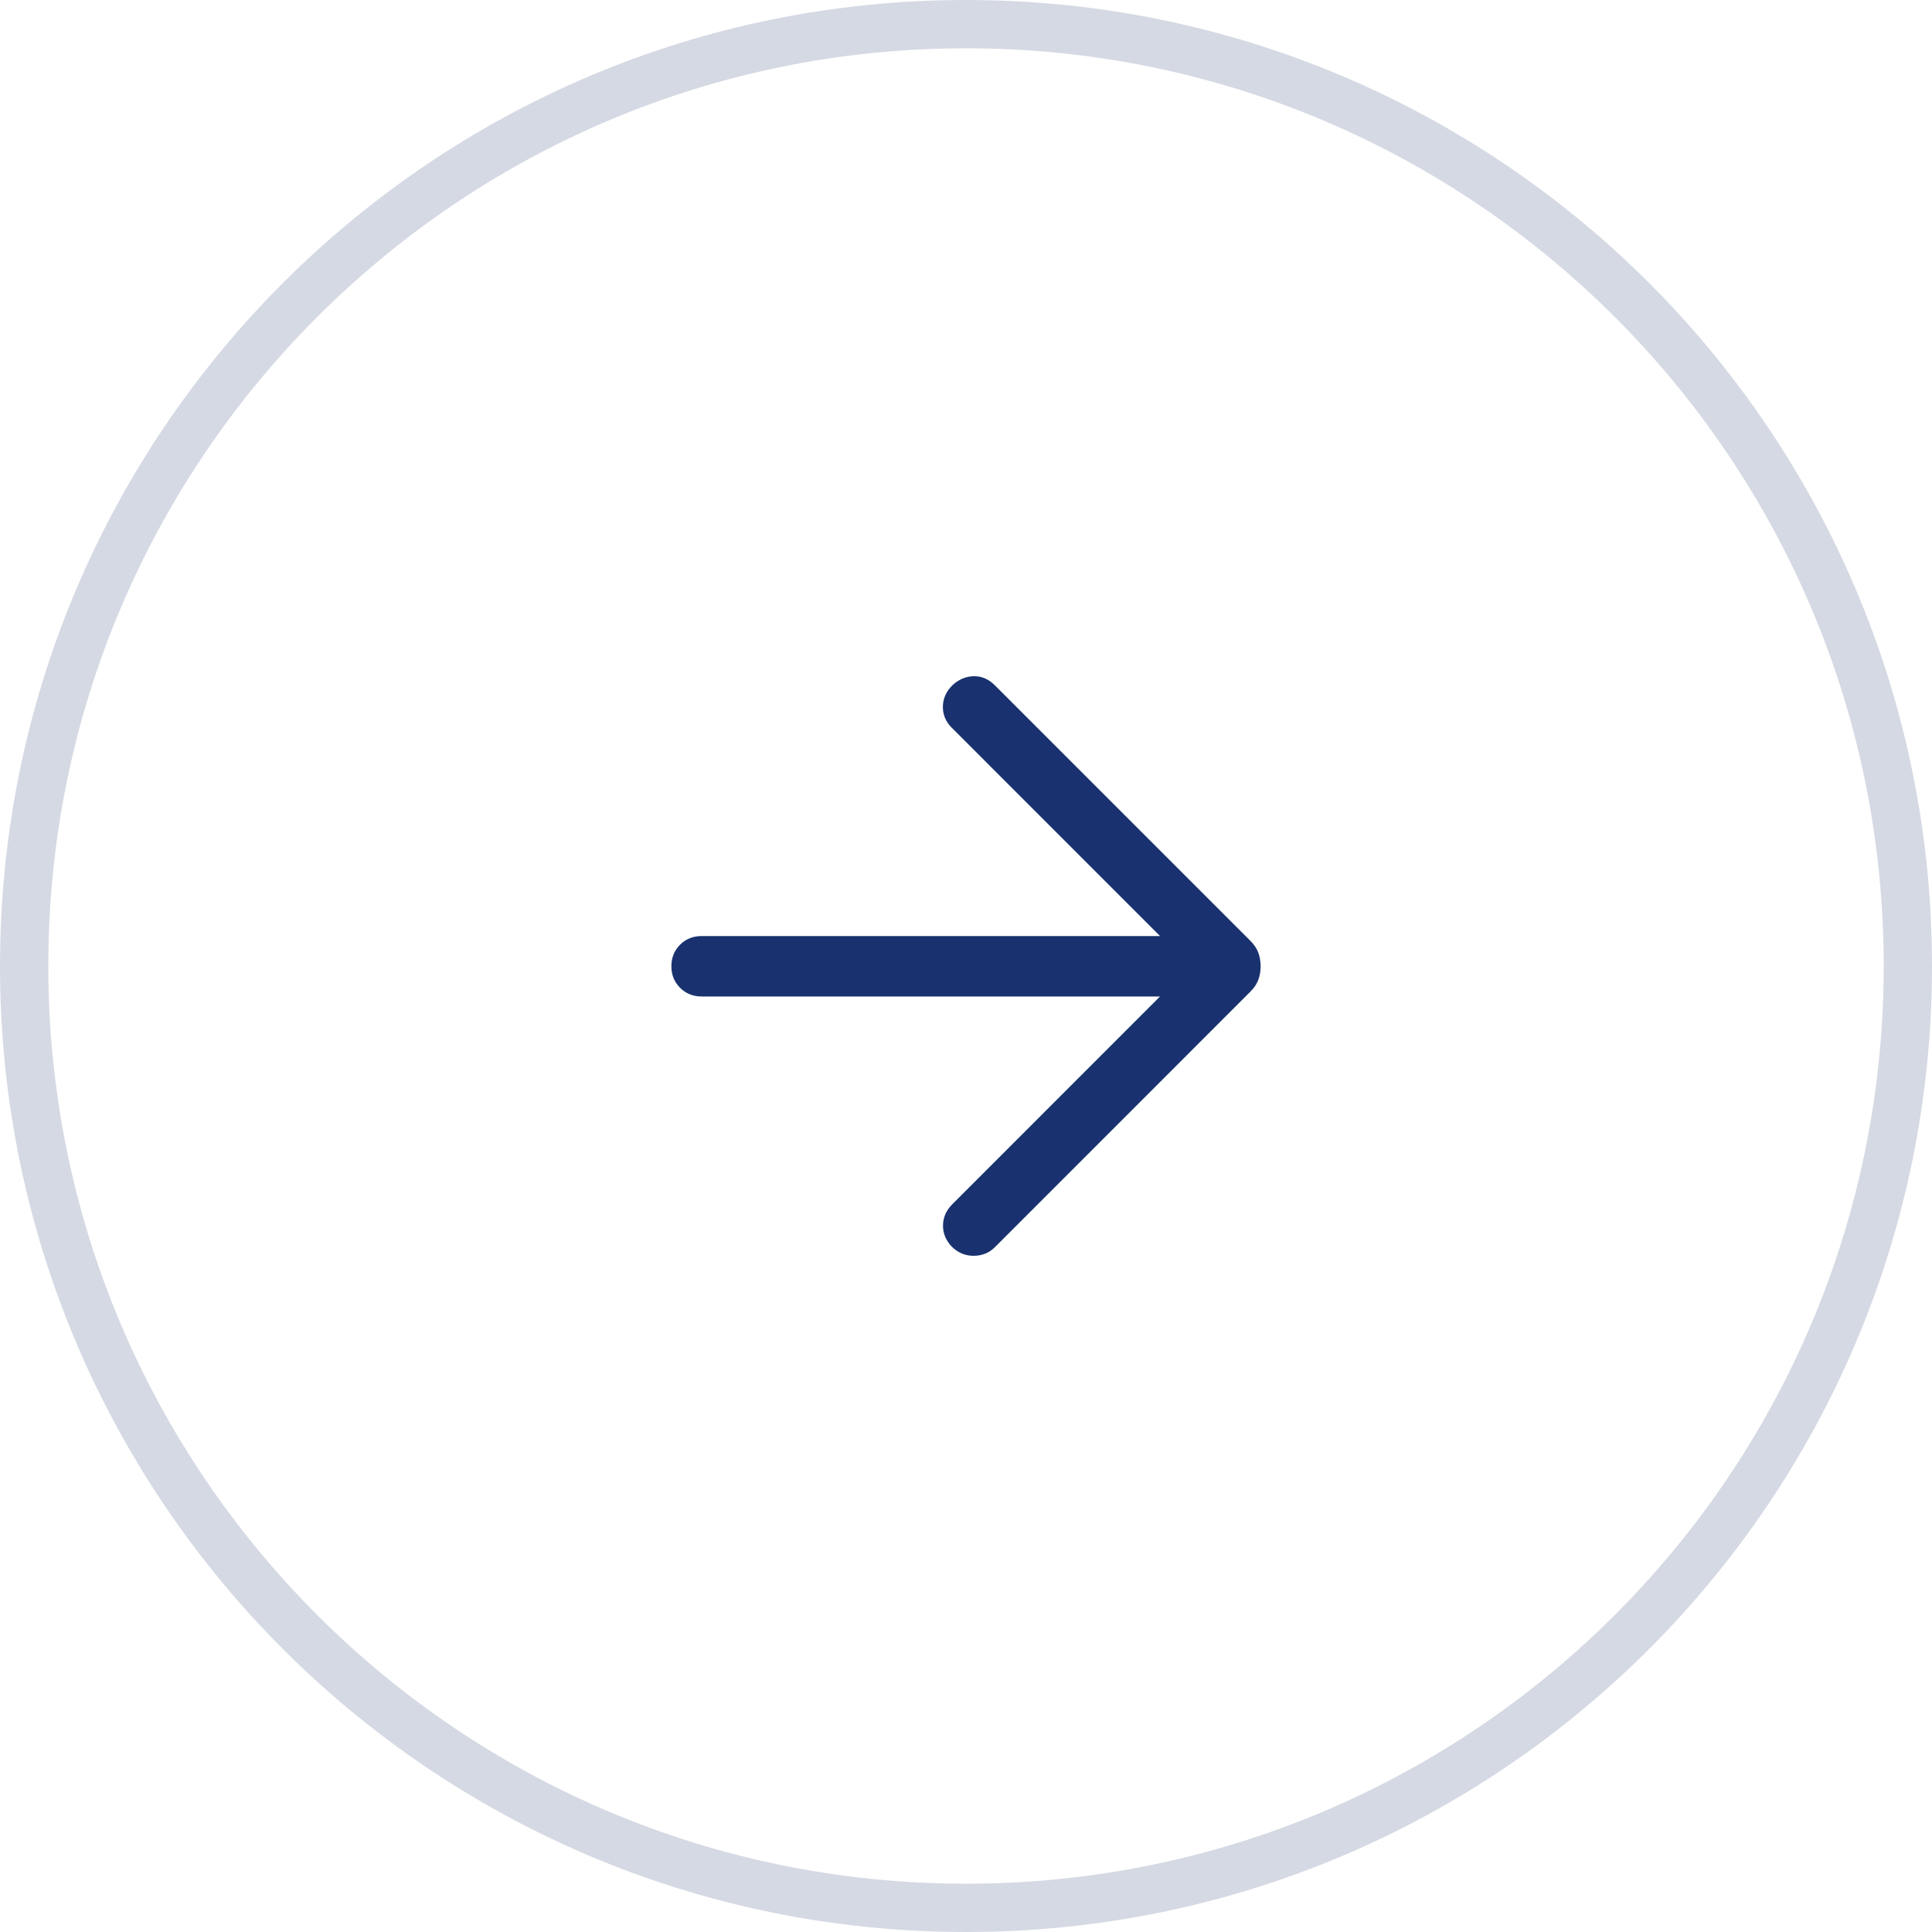
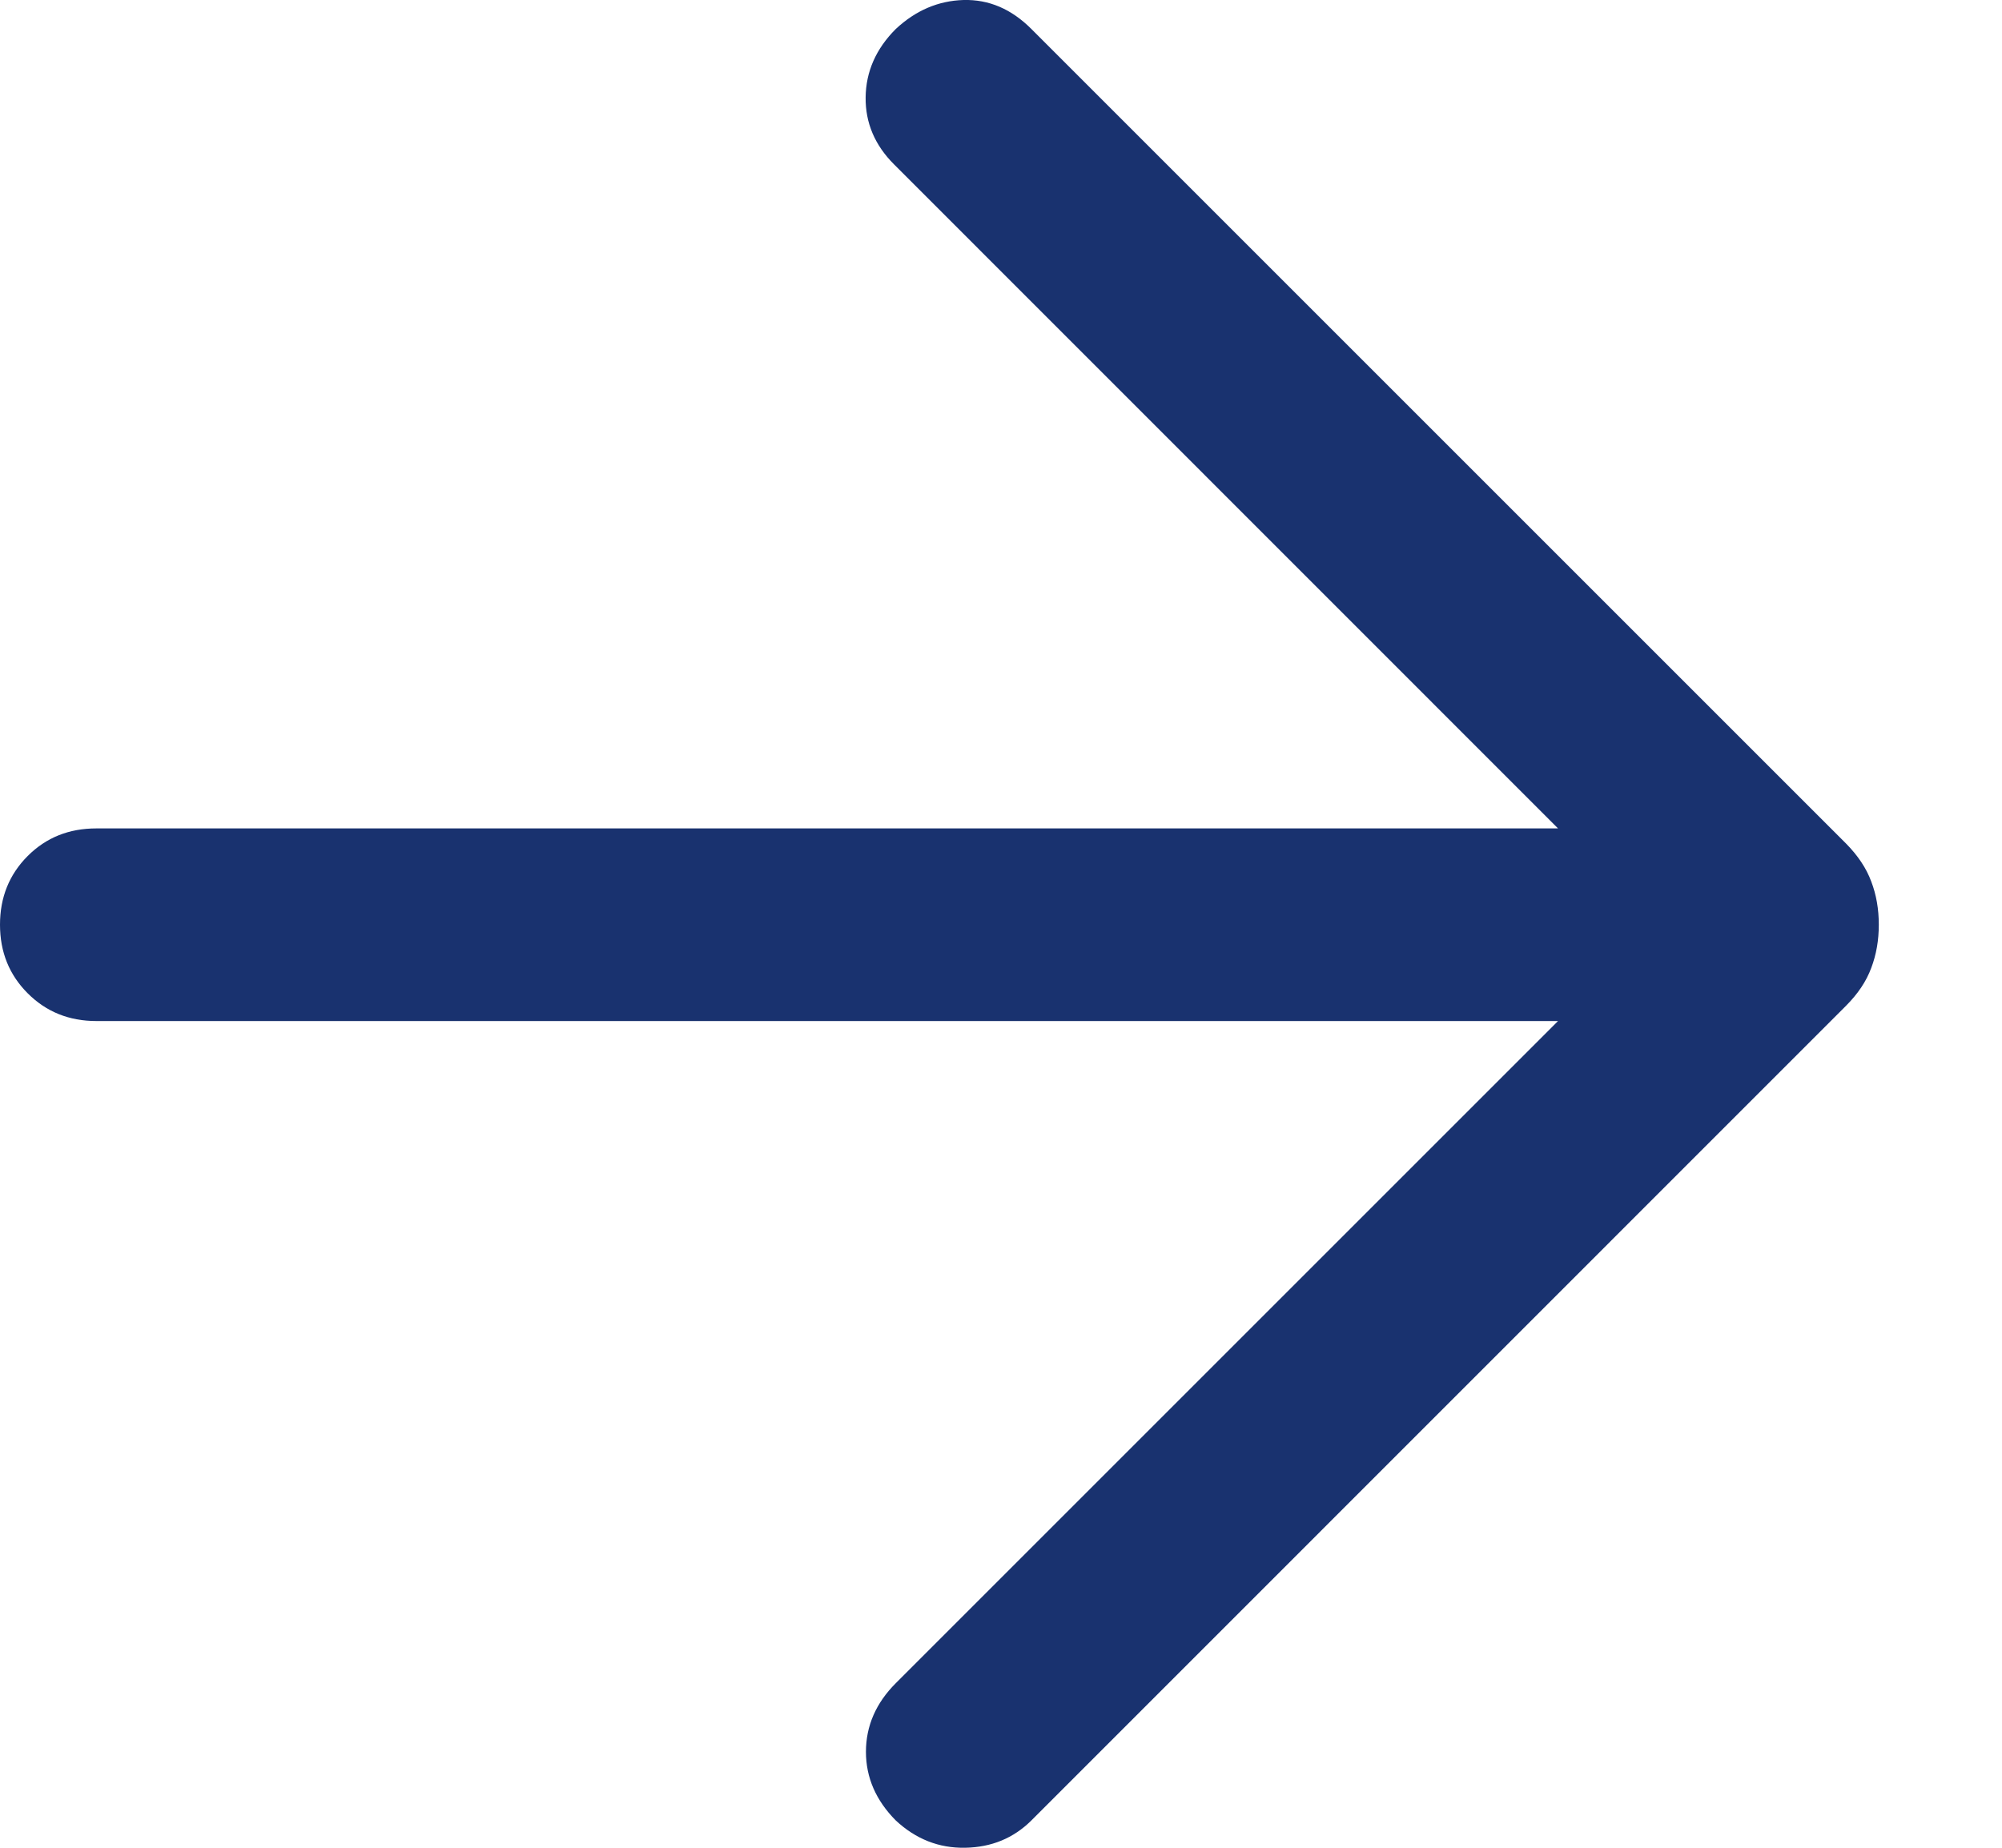
- <svg xmlns="http://www.w3.org/2000/svg" width="40" height="40" viewBox="0 0 40 40" fill="none">
-   <rect x="-0.5" y="0.5" width="39" height="39" rx="19.5" transform="matrix(-1 0 0 1 39 0)" stroke="#D5D9E3" />
-   <path d="M24.017 20.631H14.526C14.348 20.631 14.2 20.571 14.08 20.451C13.96 20.331 13.9 20.183 13.9 20.005C13.9 19.828 13.96 19.679 14.08 19.559C14.2 19.439 14.348 19.38 14.526 19.38H24.017L19.705 15.067C19.581 14.943 19.52 14.798 19.521 14.632C19.523 14.465 19.588 14.317 19.718 14.188C19.847 14.067 19.994 14.005 20.157 14C20.321 13.996 20.468 14.059 20.597 14.188L25.886 19.477C25.965 19.555 26.02 19.638 26.052 19.724C26.084 19.811 26.1 19.905 26.1 20.005C26.1 20.106 26.084 20.199 26.052 20.286C26.02 20.373 25.965 20.455 25.886 20.533L20.597 25.823C20.481 25.938 20.338 25.997 20.168 26C19.997 26.003 19.847 25.944 19.718 25.823C19.588 25.693 19.524 25.544 19.524 25.377C19.524 25.209 19.588 25.06 19.718 24.931L24.017 20.631Z" fill="#19326F" />
+ <svg xmlns="http://www.w3.org/2000/svg" width="13" height="12" viewBox="0 0 13 12" fill="none">
+   <path d="M10.117 6.631H0.626C0.448 6.631 0.3 6.571 0.18 6.451C0.06 6.331 0 6.183 0 6.005C0 5.828 0.06 5.679 0.18 5.559C0.3 5.439 0.448 5.38 0.626 5.38H10.117L5.805 1.067C5.681 0.943 5.619 0.798 5.621 0.632C5.623 0.465 5.688 0.317 5.817 0.188C5.947 0.067 6.093 0.005 6.257 0C6.421 -0.004 6.567 0.058 6.697 0.188L11.986 5.477C12.064 5.556 12.119 5.638 12.151 5.725C12.184 5.811 12.2 5.905 12.2 6.005C12.2 6.106 12.184 6.199 12.151 6.286C12.119 6.373 12.064 6.455 11.986 6.533L6.697 11.823C6.581 11.938 6.438 11.997 6.267 12C6.097 12.003 5.947 11.944 5.817 11.823C5.688 11.693 5.623 11.544 5.623 11.377C5.623 11.209 5.688 11.06 5.817 10.931L10.117 6.631Z" fill="#19326F" />
</svg>
